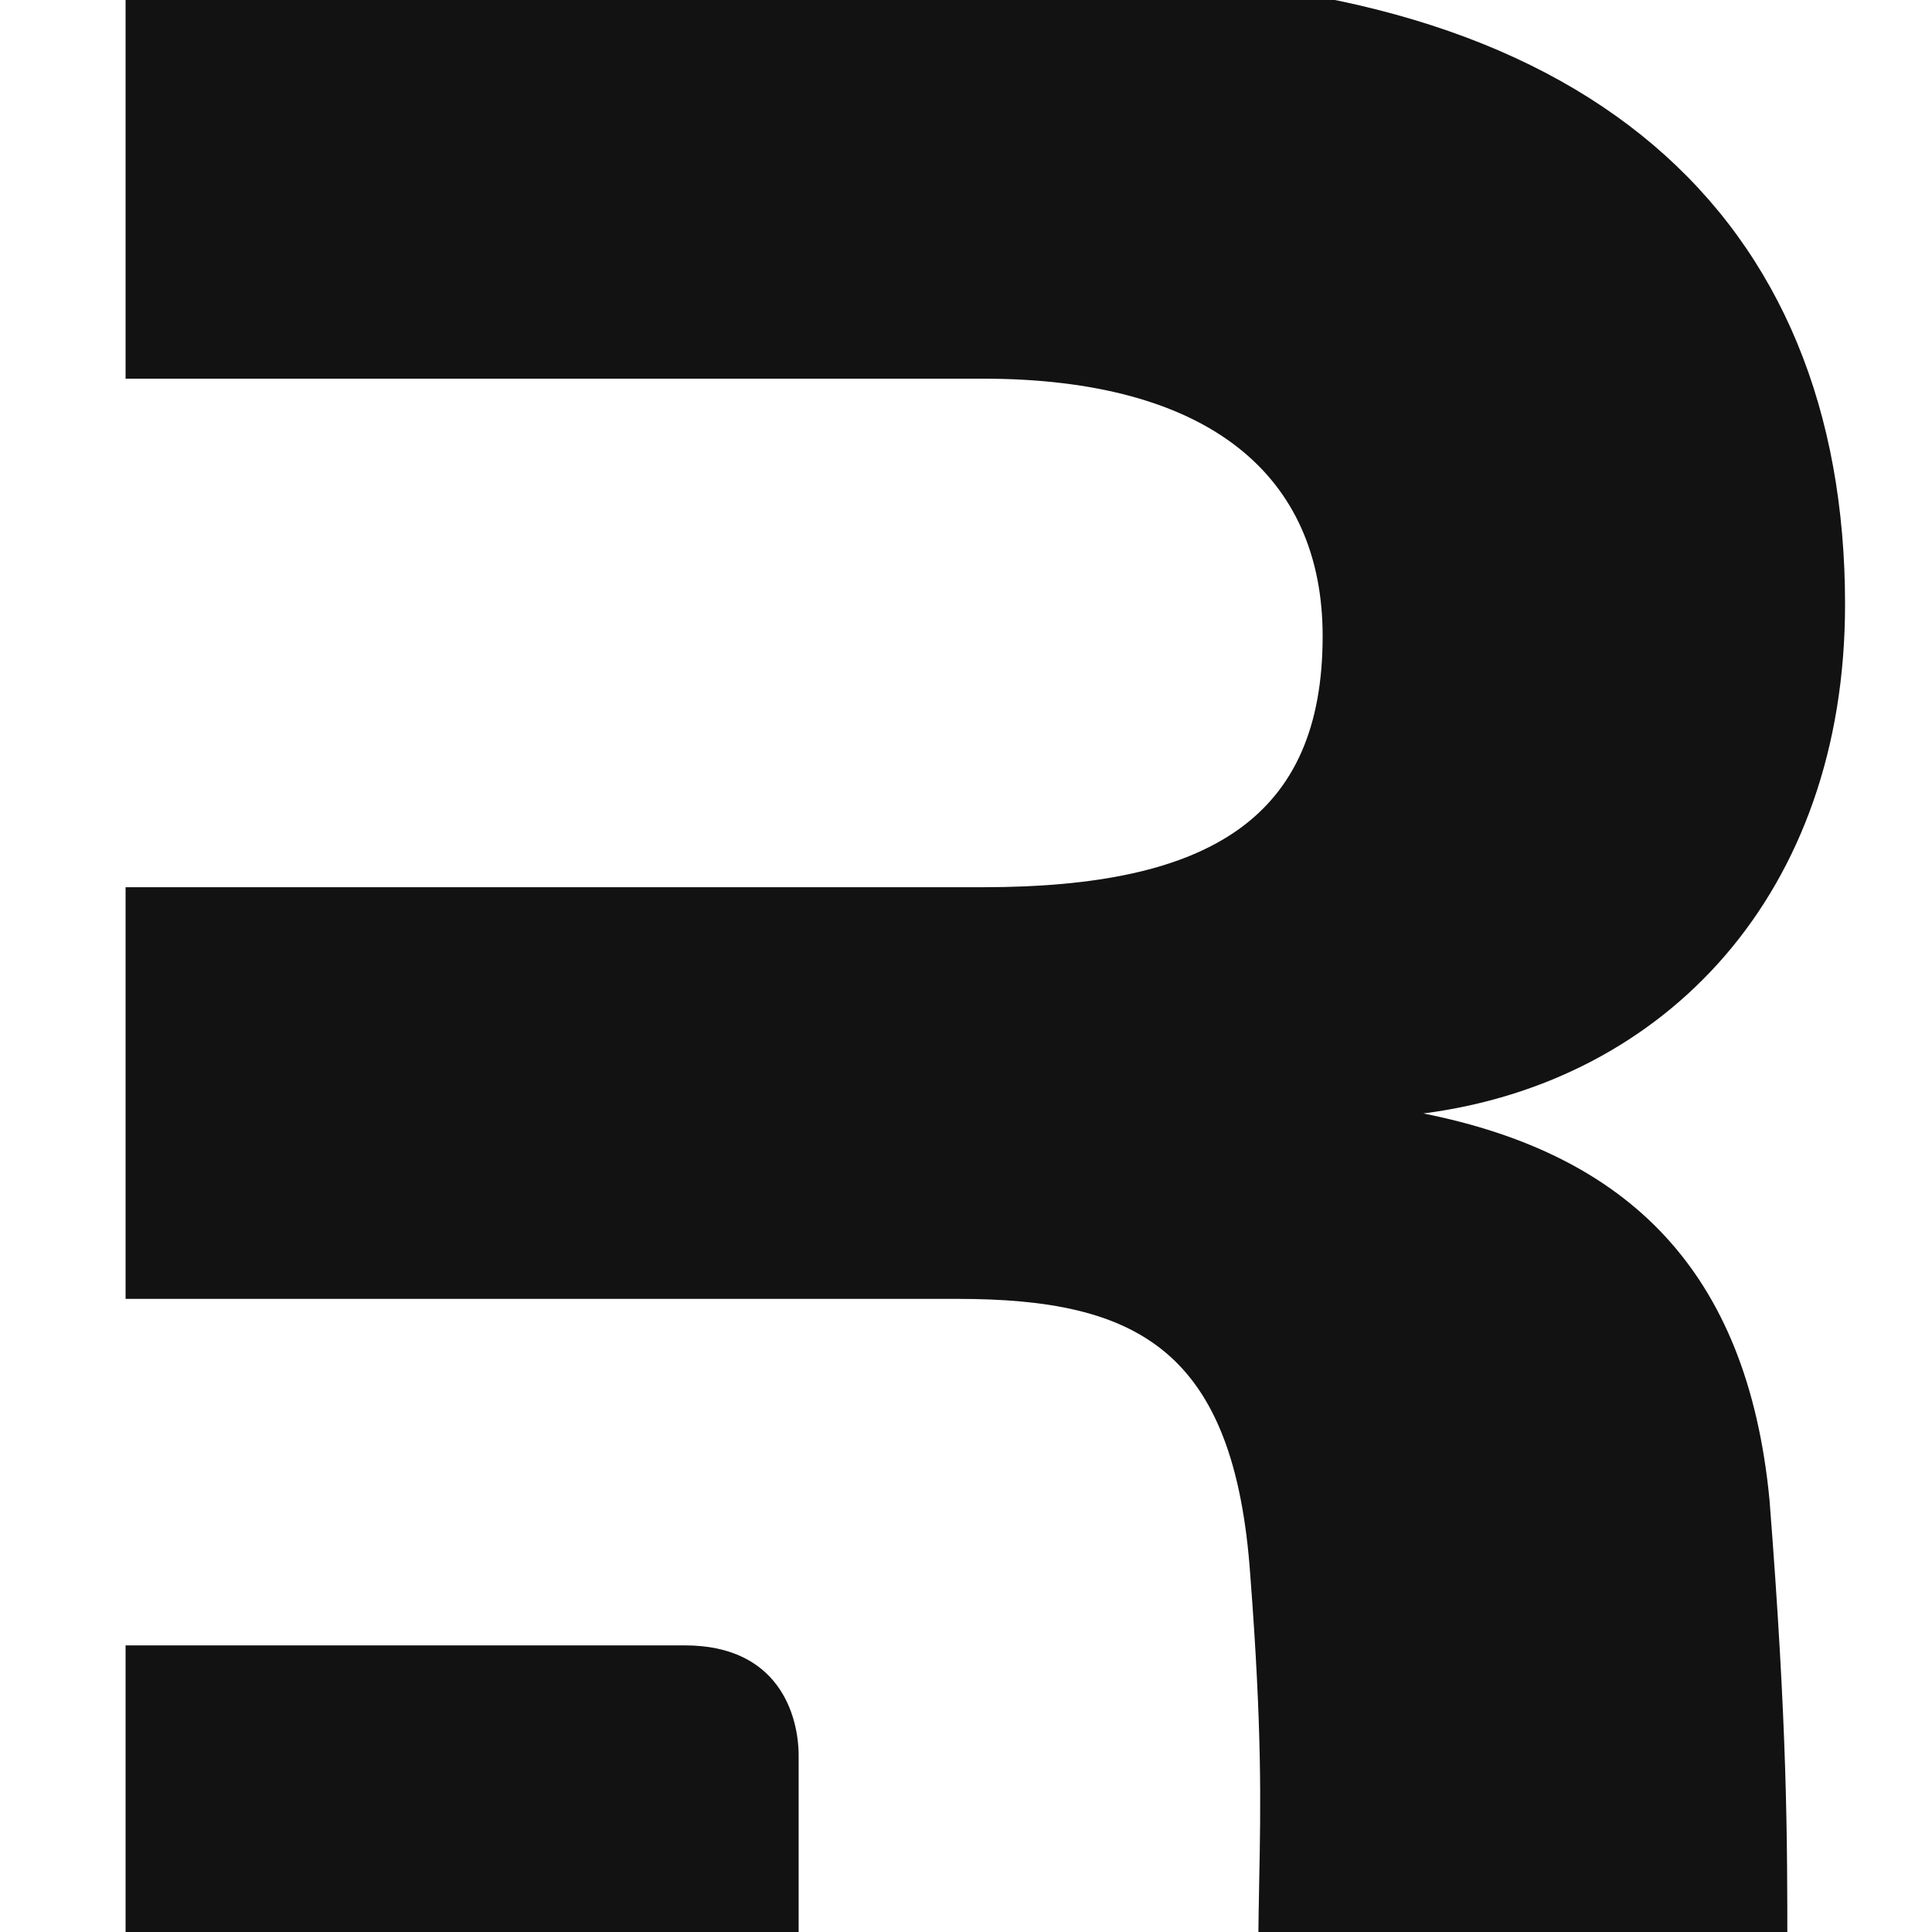
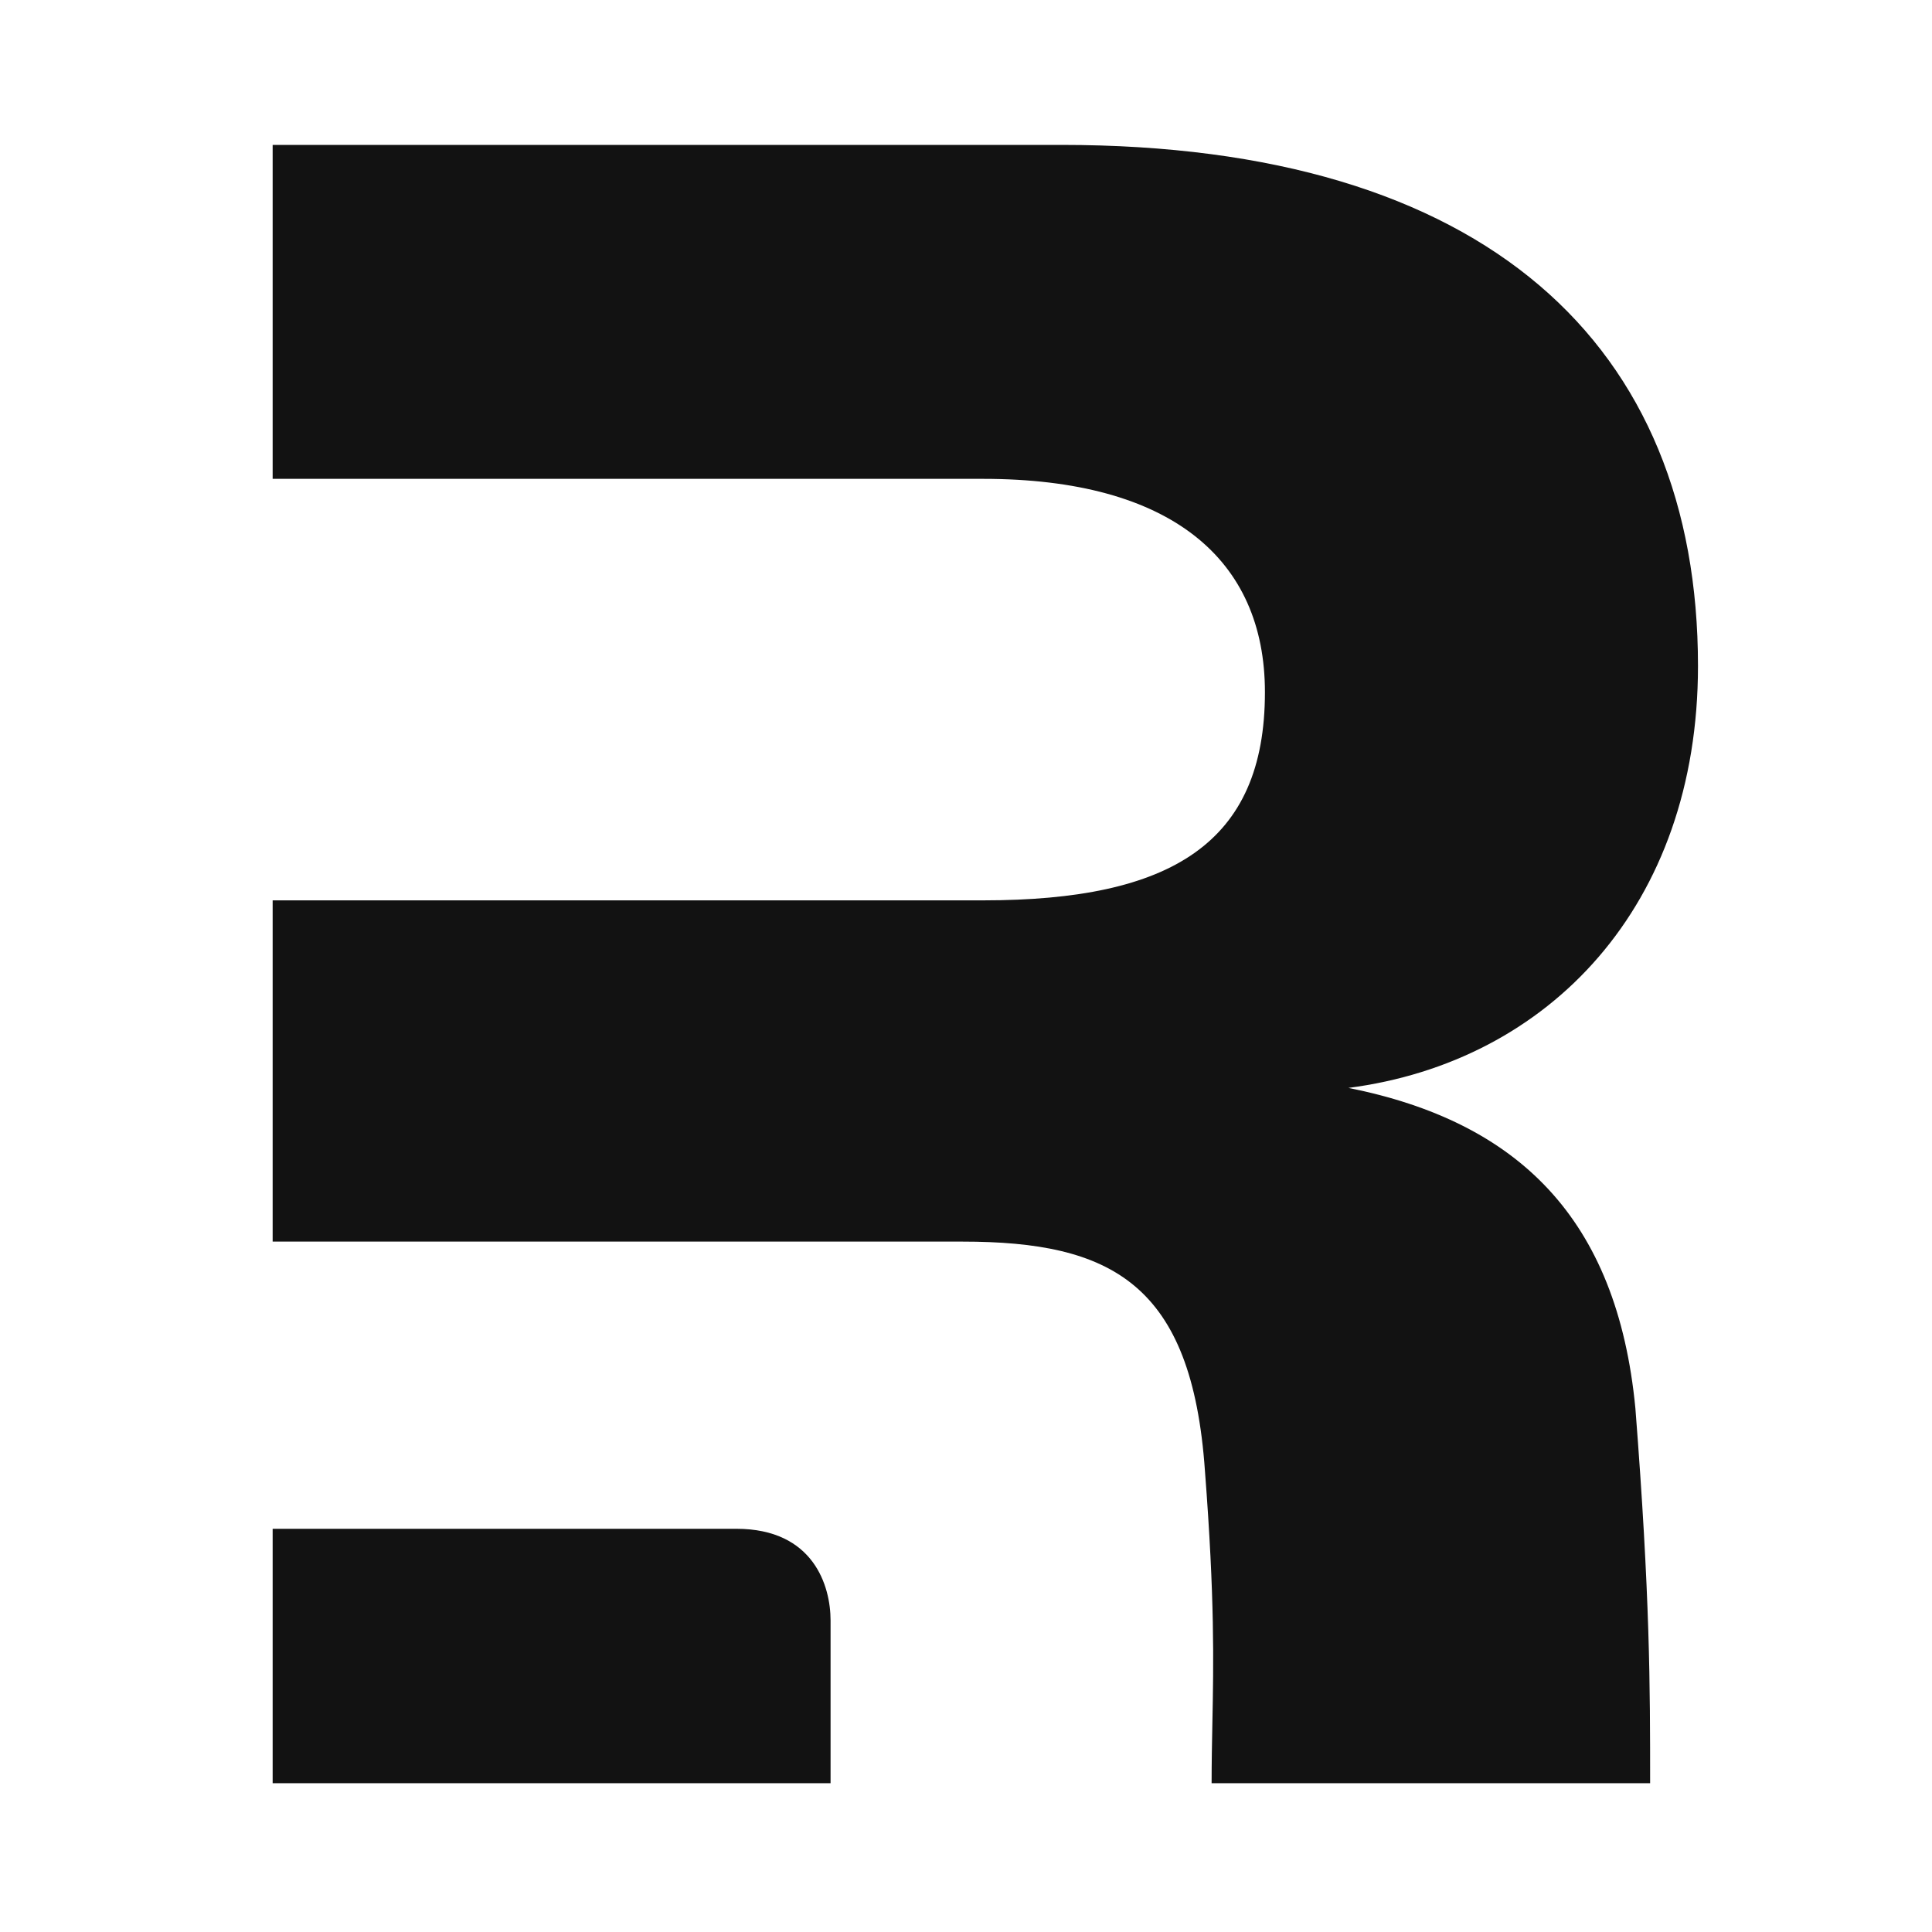
<svg xmlns="http://www.w3.org/2000/svg" width="40" height="40" viewBox="0 0 40 40" fill="none">
-   <g clip-path="url(#clip0_1007_23)">
-     <rect width="40" height="40" fill="white" />
-     <path fill-rule="evenodd" clip-rule="evenodd" d="M36.636 31.056C37.005 35.784 37.005 38 37.005 40.419H26.052C26.052 39.893 26.062 39.41 26.071 38.922C26.101 37.402 26.132 35.818 25.886 32.618C25.56 27.933 23.54 26.892 19.826 26.892H16.535H2.6V18.369H20.347C25.038 18.369 27.384 16.943 27.384 13.17C27.384 9.851 25.038 7.84 20.347 7.84H2.6V-0.5H22.302C32.922 -0.5 38.2 4.51 38.2 12.513C38.2 18.499 34.486 22.403 29.469 23.053C33.704 23.899 36.18 26.307 36.636 31.056Z" fill="#121212" />
-     <path d="M2.6 40.419V34.066H14.181C16.115 34.066 16.535 35.498 16.535 36.353V40.419H2.6Z" fill="#121212" />
-   </g>
-   <defs>
-     <clipPath id="clip0_1007_23">
-       <rect width="40" height="40" fill="white" />
-     </clipPath>
-   </defs>
+   <rect width="40" height="40" fill="white" />
+   <path fill-rule="evenodd" clip-rule="evenodd" d="M33.859 29.158C34.164 33.077 34.164 34.914 34.164 36.919H25.085C25.085 36.483 25.093 36.083 25.101 35.678C25.126 34.418 25.151 33.105 24.947 30.453C24.677 26.569 23.003 25.706 19.924 25.706H17.197H5.645V18.641H20.356C24.245 18.641 26.189 17.459 26.189 14.331C26.189 11.581 24.245 9.914 20.356 9.914H5.645V3H21.977C30.78 3 35.155 7.153 35.155 13.787C35.155 18.749 32.076 21.985 27.918 22.524C31.428 23.225 33.481 25.221 33.859 29.158Z" fill="#121212" />
+   <path d="M5.645 36.919V31.652H15.245C16.848 31.652 17.196 32.84 17.196 33.549V36.919H5.645Z" fill="#121212" />
</svg>
